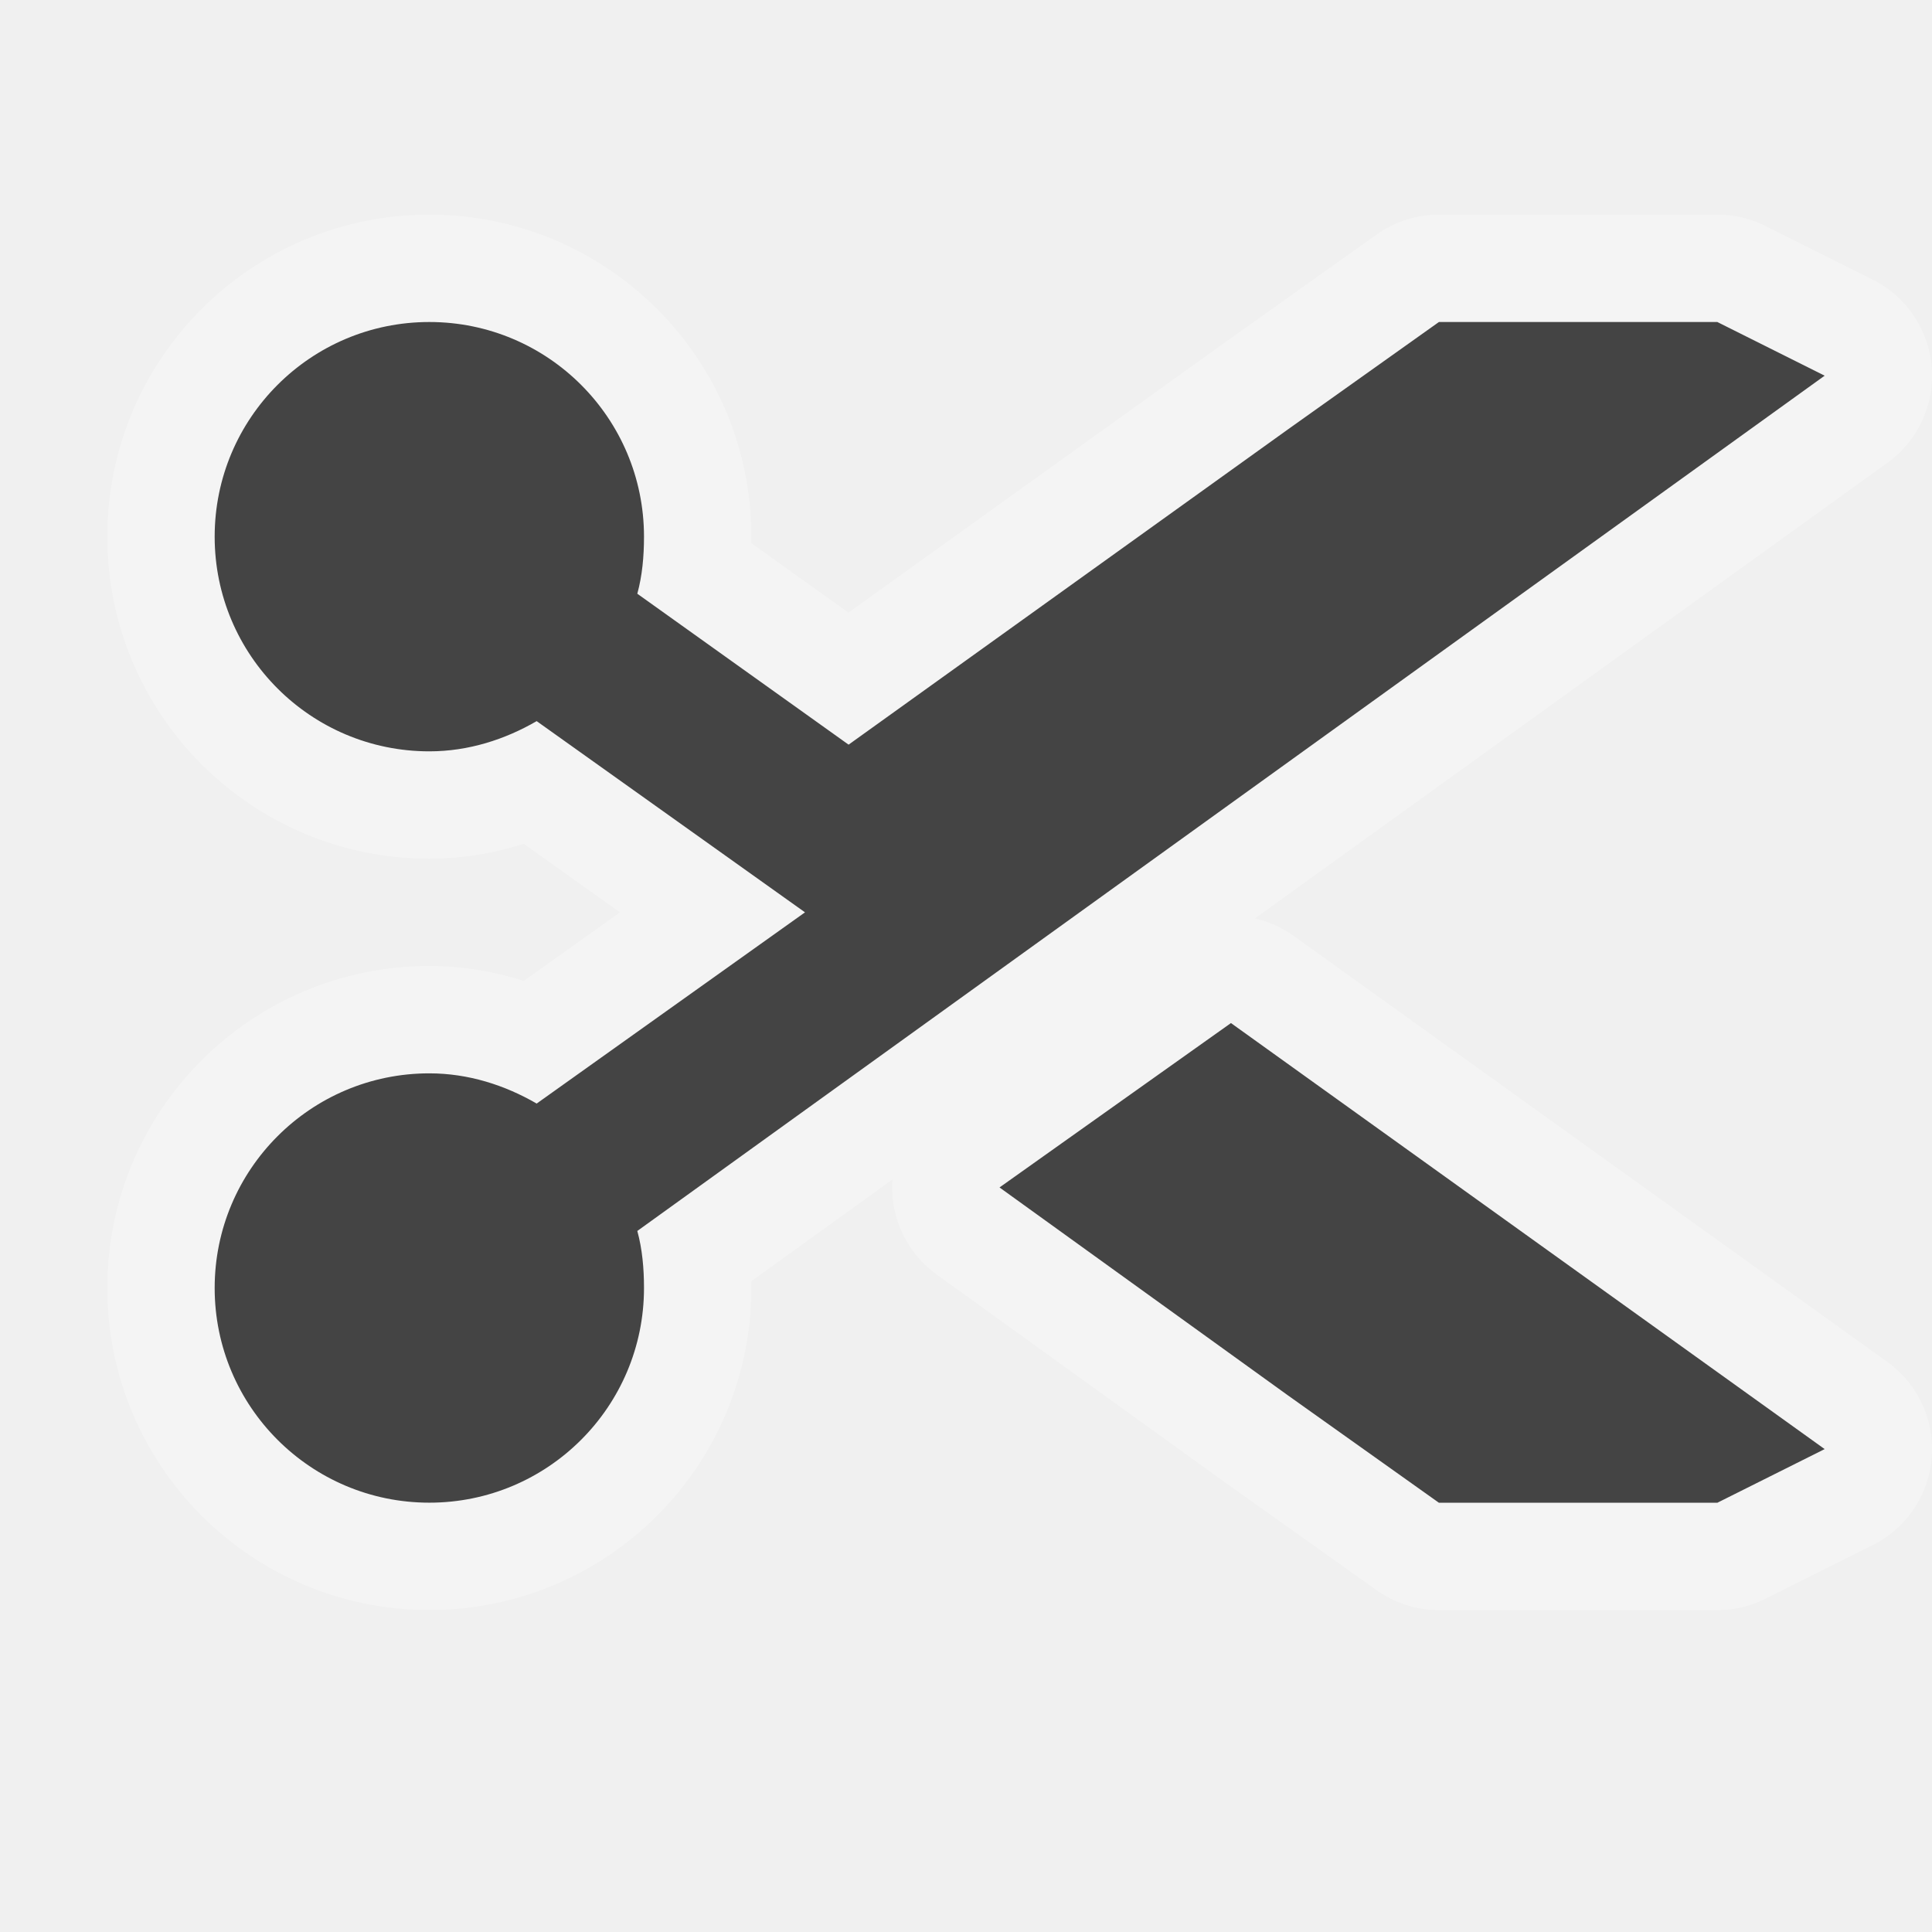
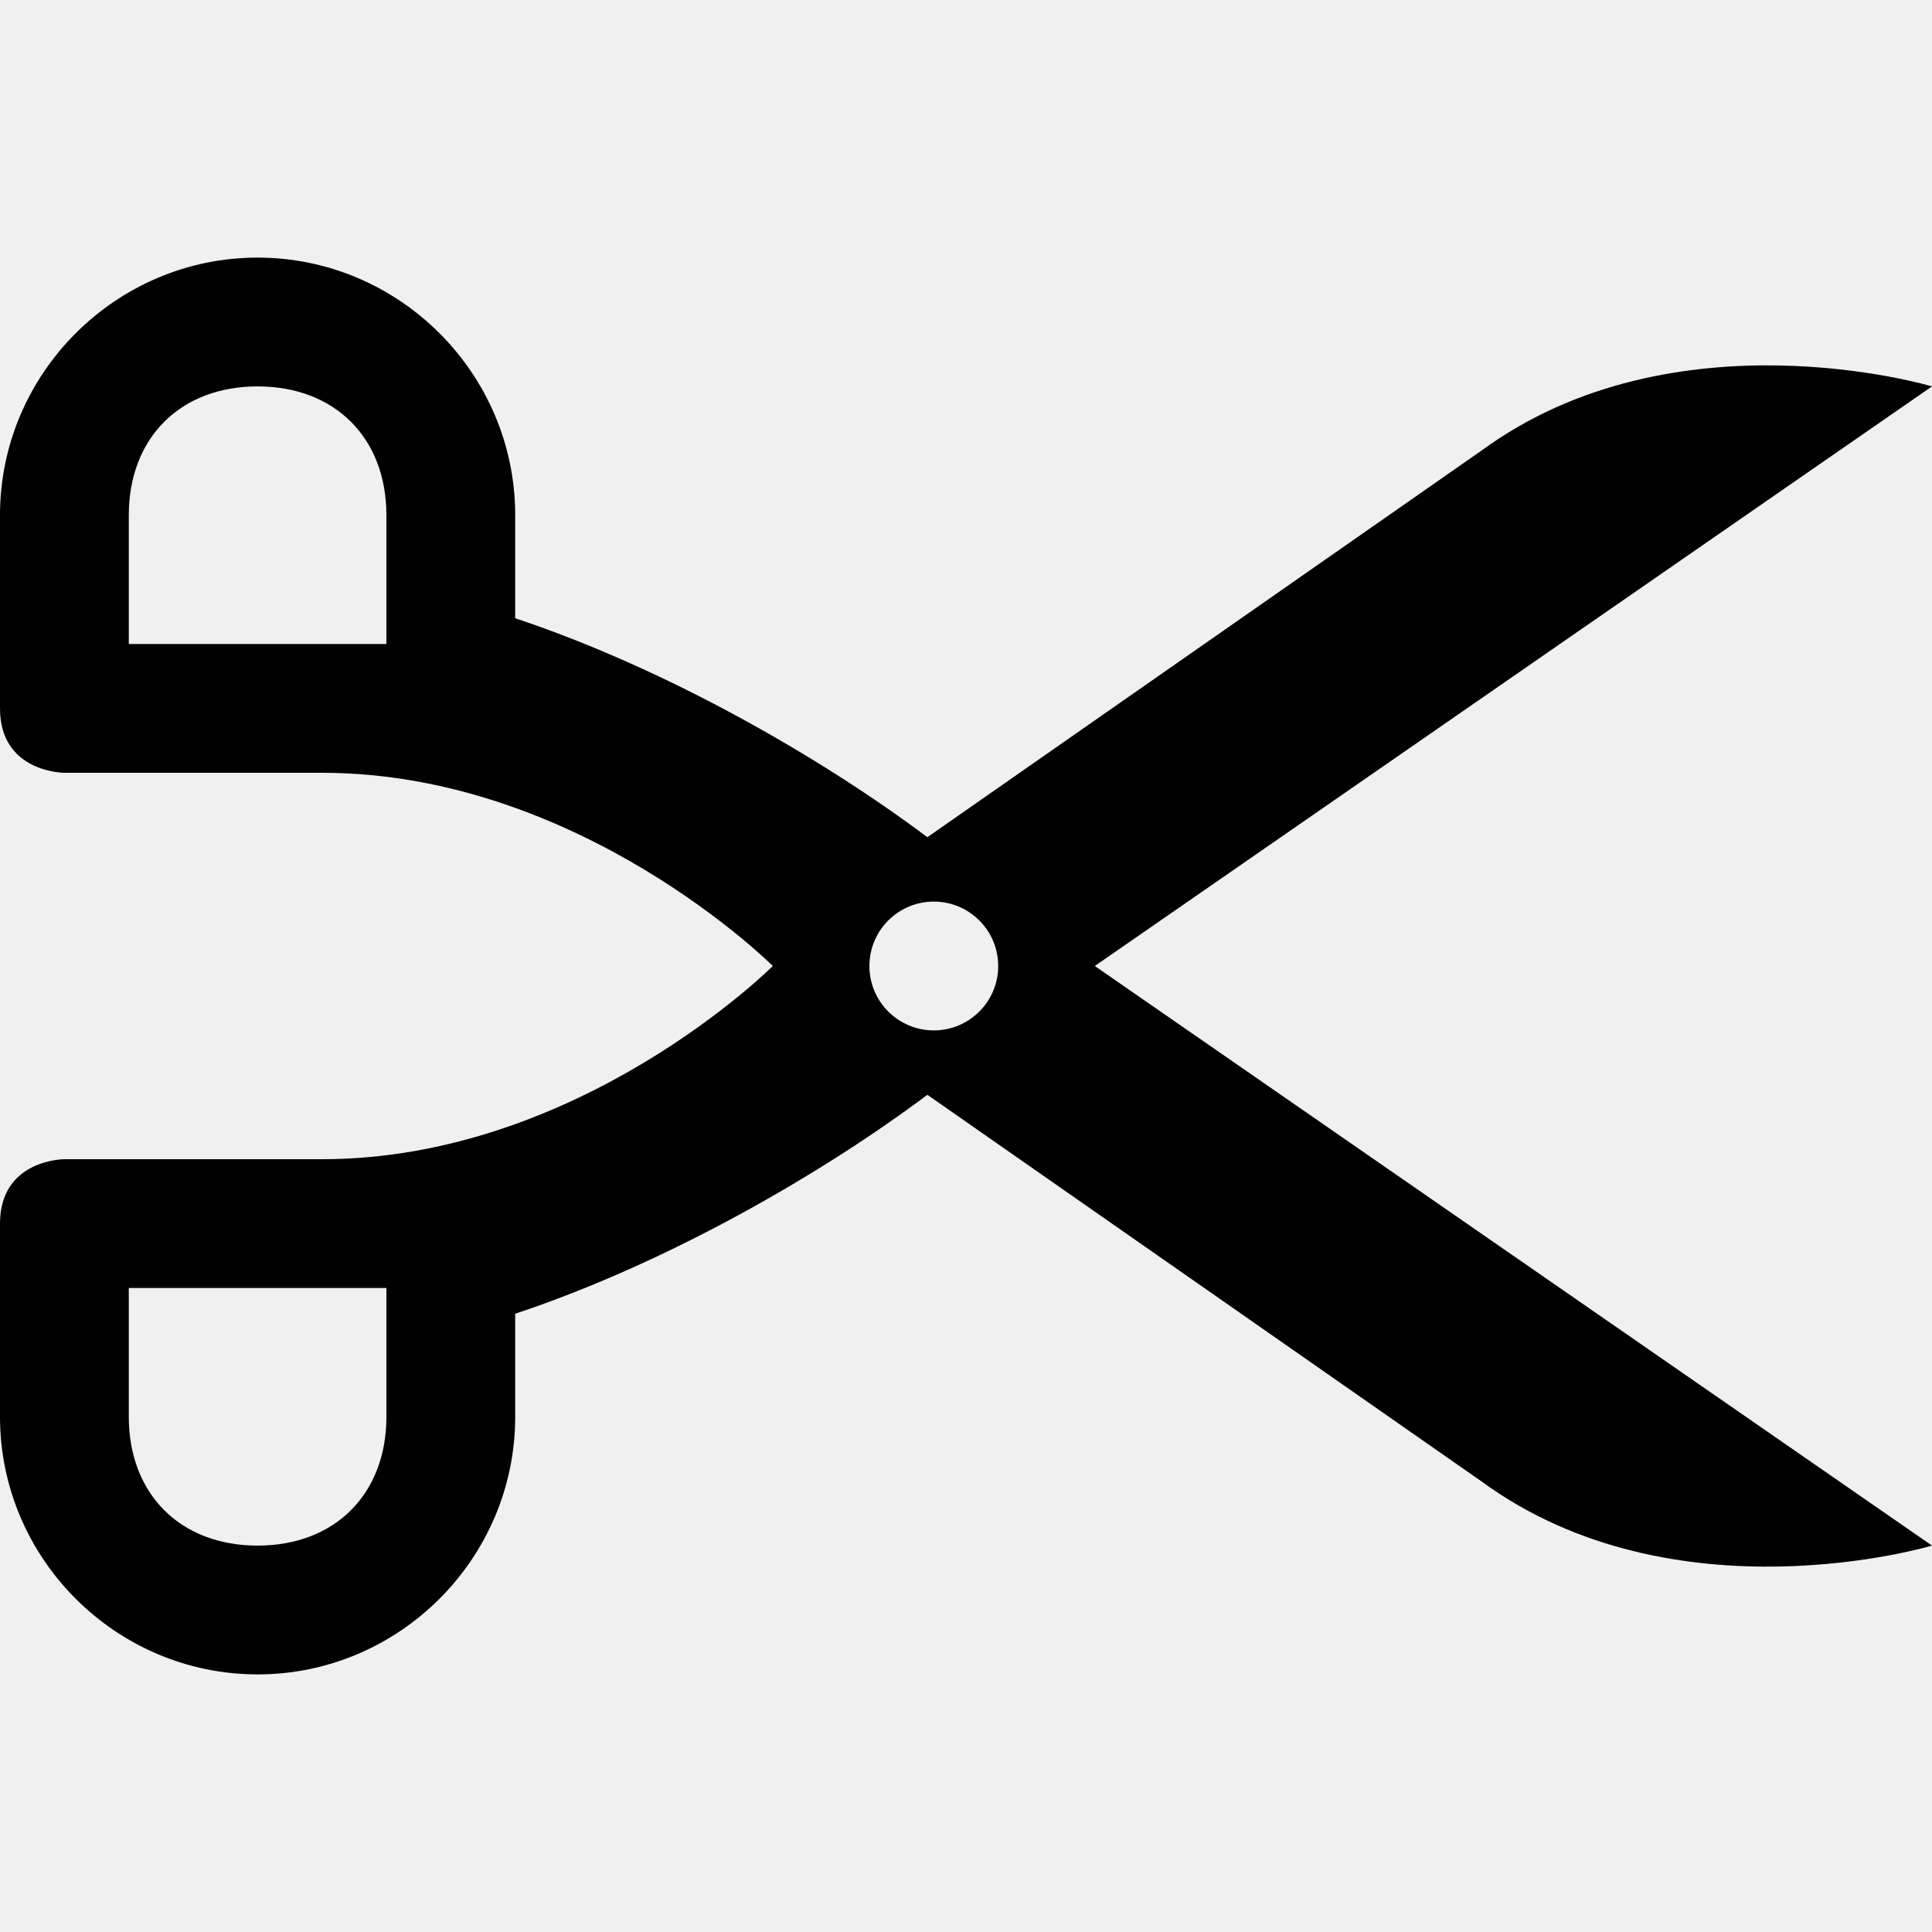
- <svg xmlns="http://www.w3.org/2000/svg" version="1.1" width="18" height="18" id="svg4619">
-   <defs id="defs4621" />
-   <g transform="translate(0,-1034.362)" id="layer1">
-     <g transform="matrix(0.7692308,0,0,0.7692308,-0.3076924,242.8529)" id="g3156-9">
-       <path d="m 5.6,1032.862 c -1.436,0 -2.6,1.164 -2.6,2.6 0,1.436 1.164,2.6 2.6,2.6 0.474,0 0.917,-0.144 1.3,-0.366 l 3.25,2.316 -3.25,2.316 c -0.383,-0.222 -0.826,-0.366 -1.3,-0.366 -1.436,0 -2.6,1.164 -2.6,2.6 0,1.436 1.164,2.6 2.6,2.6 1.436,0 2.6,-1.164 2.6,-2.6 0,-0.238 -0.021,-0.472 -0.081,-0.691 L 22.5,1033.512 l -1.3,-0.65 -3.372,0 -1.828,1.3 -5.322,3.819 -2.559,-1.828 c 0.06,-0.219 0.081,-0.453 0.081,-0.691 0,-1.436 -1.164,-2.6 -2.6,-2.6 z m 9.709,8.491 -2.803,1.991 3.494,2.519 1.828,1.3 3.372,0 1.3,-0.65 z" id="path4019" style="opacity:0.3;color:#000000;fill:#ffffff;fill-opacity:1;fill-rule:nonzero;stroke:#ffffff;stroke-width:2.6;stroke-linecap:butt;stroke-linejoin:round;stroke-miterlimit:4;stroke-opacity:1;stroke-dasharray:none;stroke-dashoffset:0;marker:none;visibility:visible;display:inline;overflow:visible;enable-background:accumulate" />
-       <path d="m 5.6,1032.862 c -1.436,0 -2.6,1.164 -2.6,2.6 0,1.436 1.164,2.6 2.6,2.6 0.474,0 0.917,-0.144 1.3,-0.366 l 3.25,2.316 -3.25,2.316 c -0.383,-0.222 -0.826,-0.366 -1.3,-0.366 -1.436,0 -2.6,1.164 -2.6,2.6 0,1.436 1.164,2.6 2.6,2.6 1.436,0 2.6,-1.164 2.6,-2.6 0,-0.238 -0.021,-0.472 -0.081,-0.691 L 22.5,1033.512 l -1.3,-0.65 -3.372,0 -1.828,1.3 -5.322,3.819 -2.559,-1.828 c 0.06,-0.219 0.081,-0.453 0.081,-0.691 0,-1.436 -1.164,-2.6 -2.6,-2.6 z m 9.709,8.491 -2.803,1.991 3.494,2.519 1.828,1.3 3.372,0 1.3,-0.65 z" id="path3187-0" style="color:#000000;fill:#444444;fill-opacity:1;fill-rule:nonzero;stroke:none;stroke-width:4;marker:none;visibility:visible;display:inline;overflow:visible;enable-background:accumulate" />
-     </g>
-     <g transform="matrix(0.9230769,0,0,-0.9230769,-1.538461,2002.85)" id="g3160-7" />
-     <g transform="matrix(0.7692308,0,0,-0.7692308,-0.3076924,1842.872)" id="g3819" />
-     <g transform="matrix(0.9230769,0,0,0.9230769,-1.538461,82.87407)" id="g3823" />
-   </g>
-   <rect width="18" height="18" x="0" y="0" id="canvas" style="fill:none;stroke:none;visibility:hidden" />
+ <svg xmlns="http://www.w3.org/2000/svg" version="1.1" id="svg4619" x="0px" y="0px" width="15px" height="15px" viewBox="0 0 15 15" style="enable-background:new 0 0 15 15;" xml:space="preserve">
+   <path style="fill:#010101;" d="M15,3c0,0-2-0.6-3.5,0.5l-4.3,3C6.4,5.9,5.2,5.2,4,4.8V4c0-1.1-0.9-2-2-2C0.9,2,0,2.9,0,4v1.5  C0,6,0.5,6,0.5,6H2h0.5C4.5,6,6,7.5,6,7.5S4.5,9,2.5,9H2H0.5C0.5,9,0,9,0,9.5V11c0,1.1,0.9,2,2,2c1.1,0,2-0.9,2-2v-0.8  c1.2-0.4,2.4-1.1,3.2-1.7l4.3,3C13,12.6,15,12,15,12L8.5,7.5L15,3z M3,5H2H1V4c0-0.6,0.4-1,1-1c0.6,0,1,0.4,1,1V5z M3,11  c0,0.6-0.4,1-1,1c-0.6,0-1-0.4-1-1v-1h1h1V11z M7.25,8c-0.276,0-0.5-0.224-0.5-0.5S6.974,7,7.25,7s0.5,0.224,0.5,0.5  S7.526,8,7.25,8z" />
</svg>
